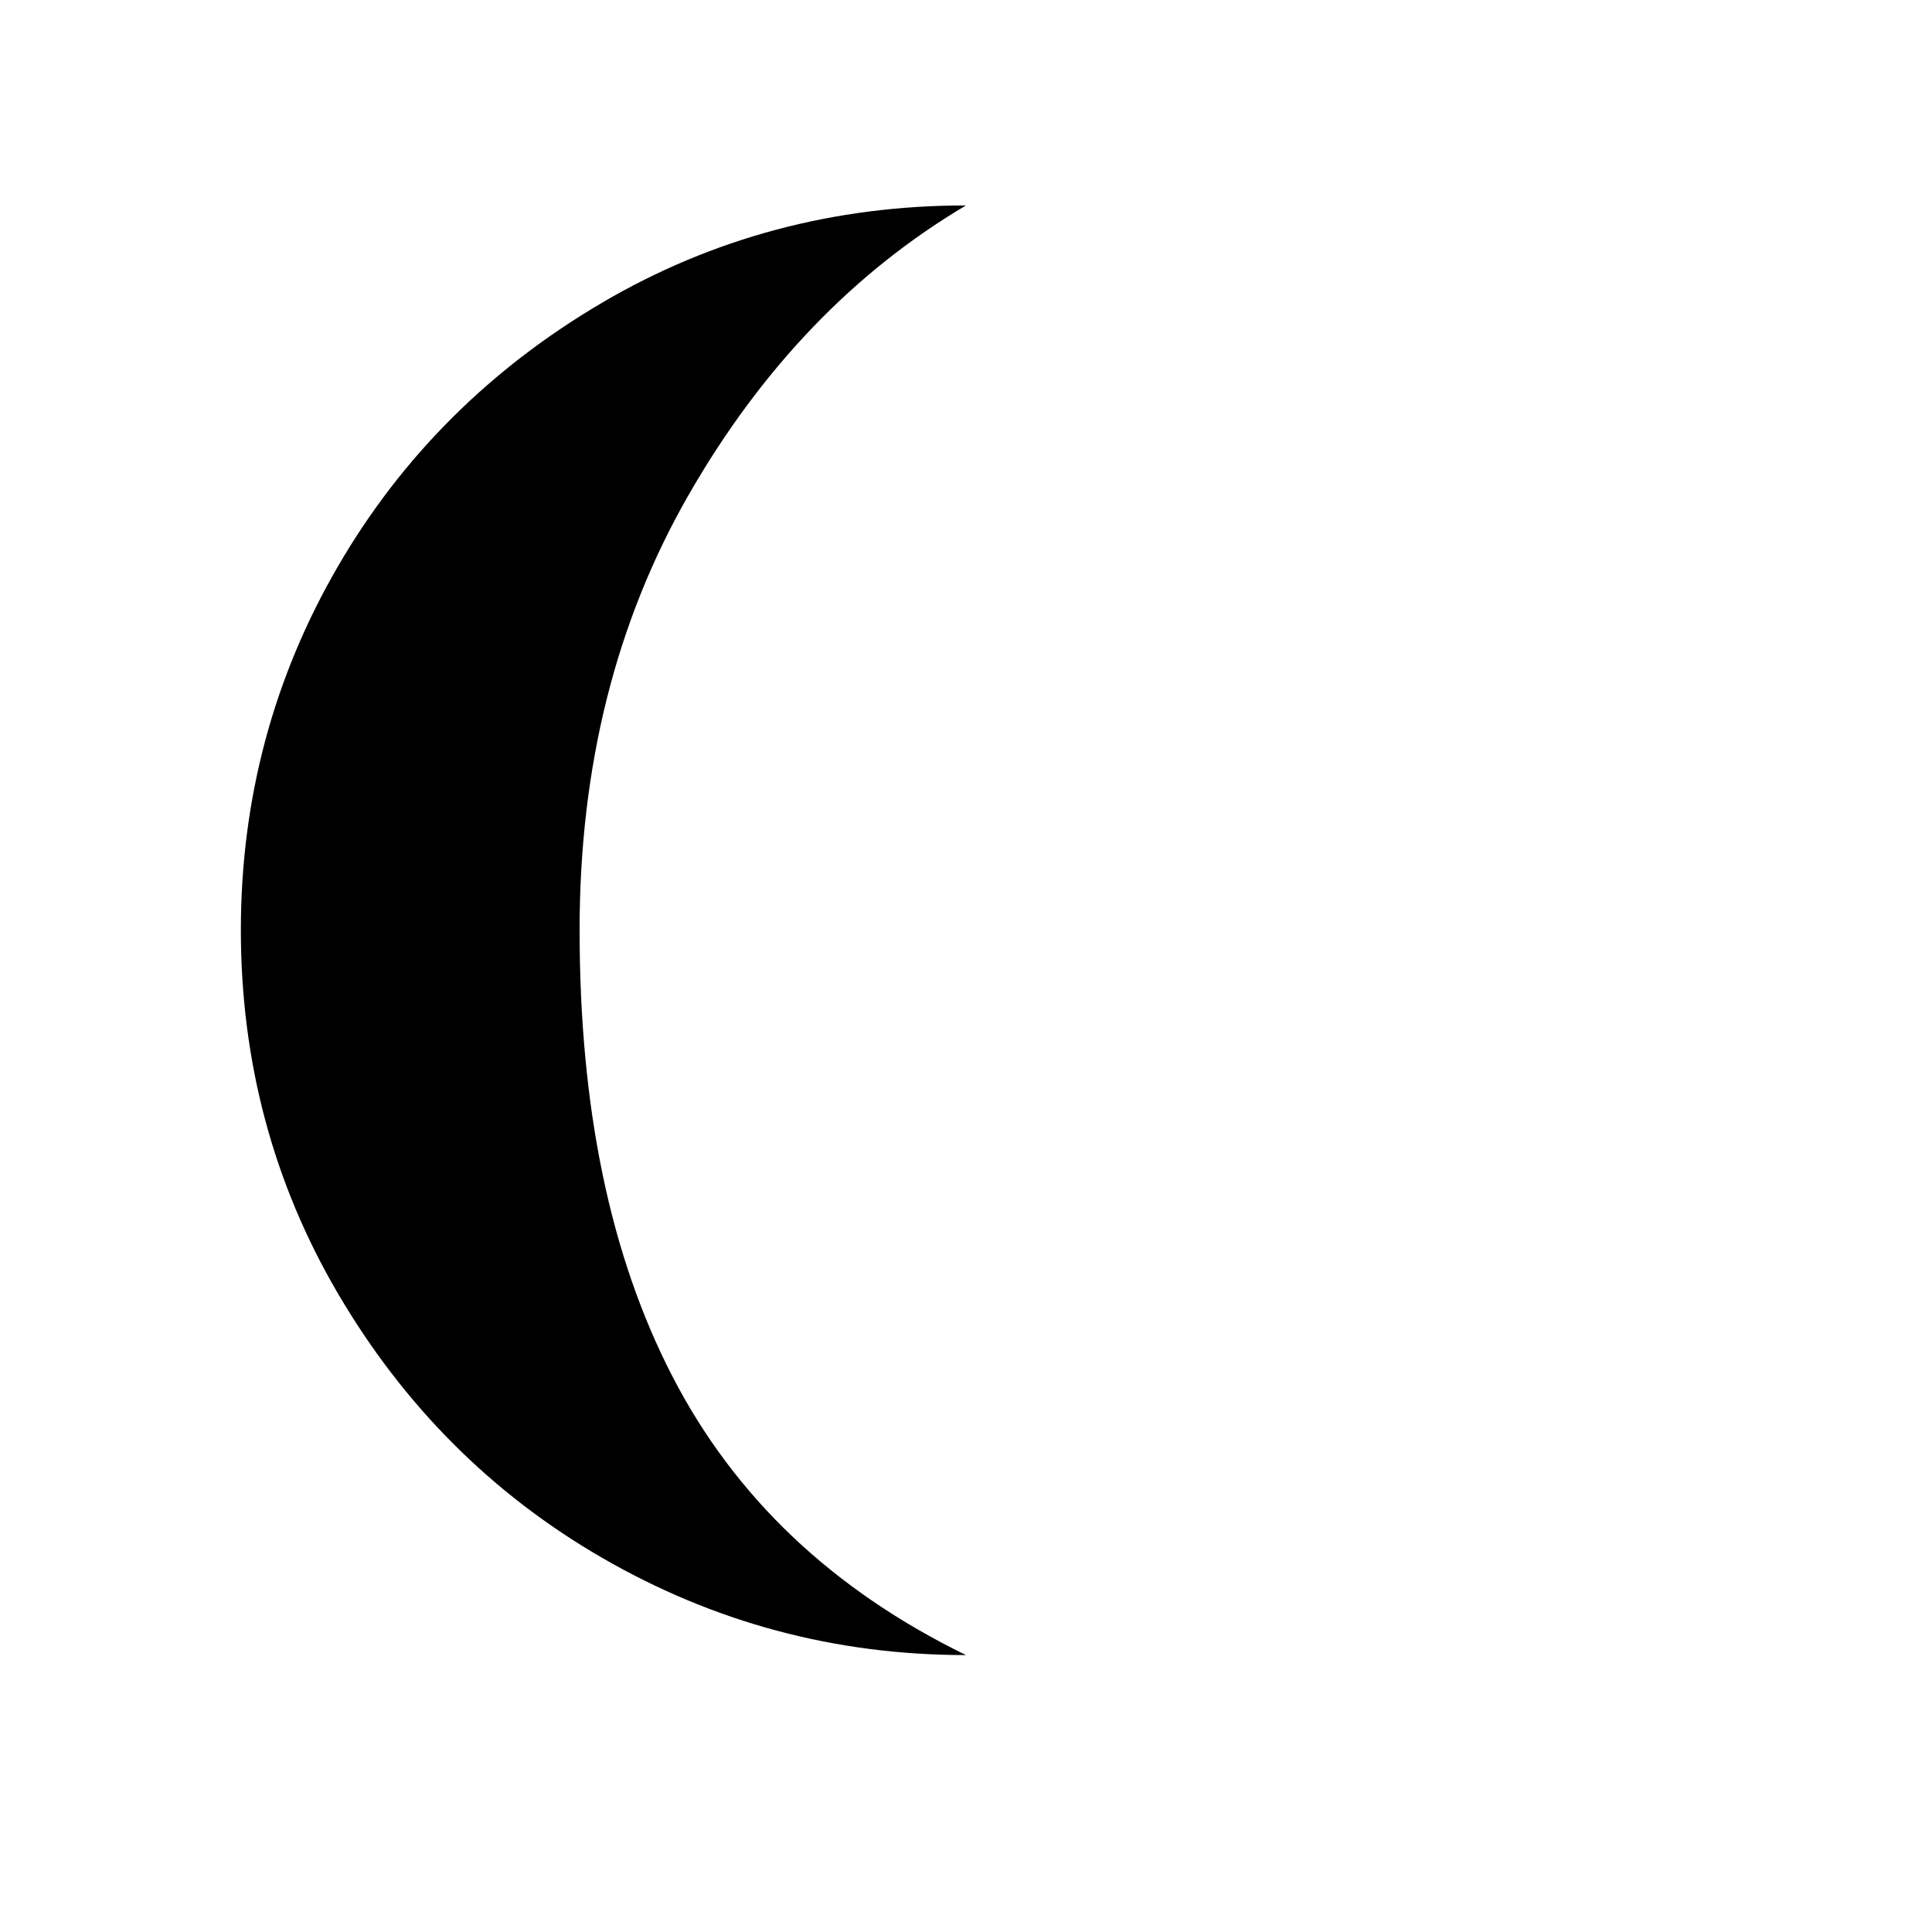
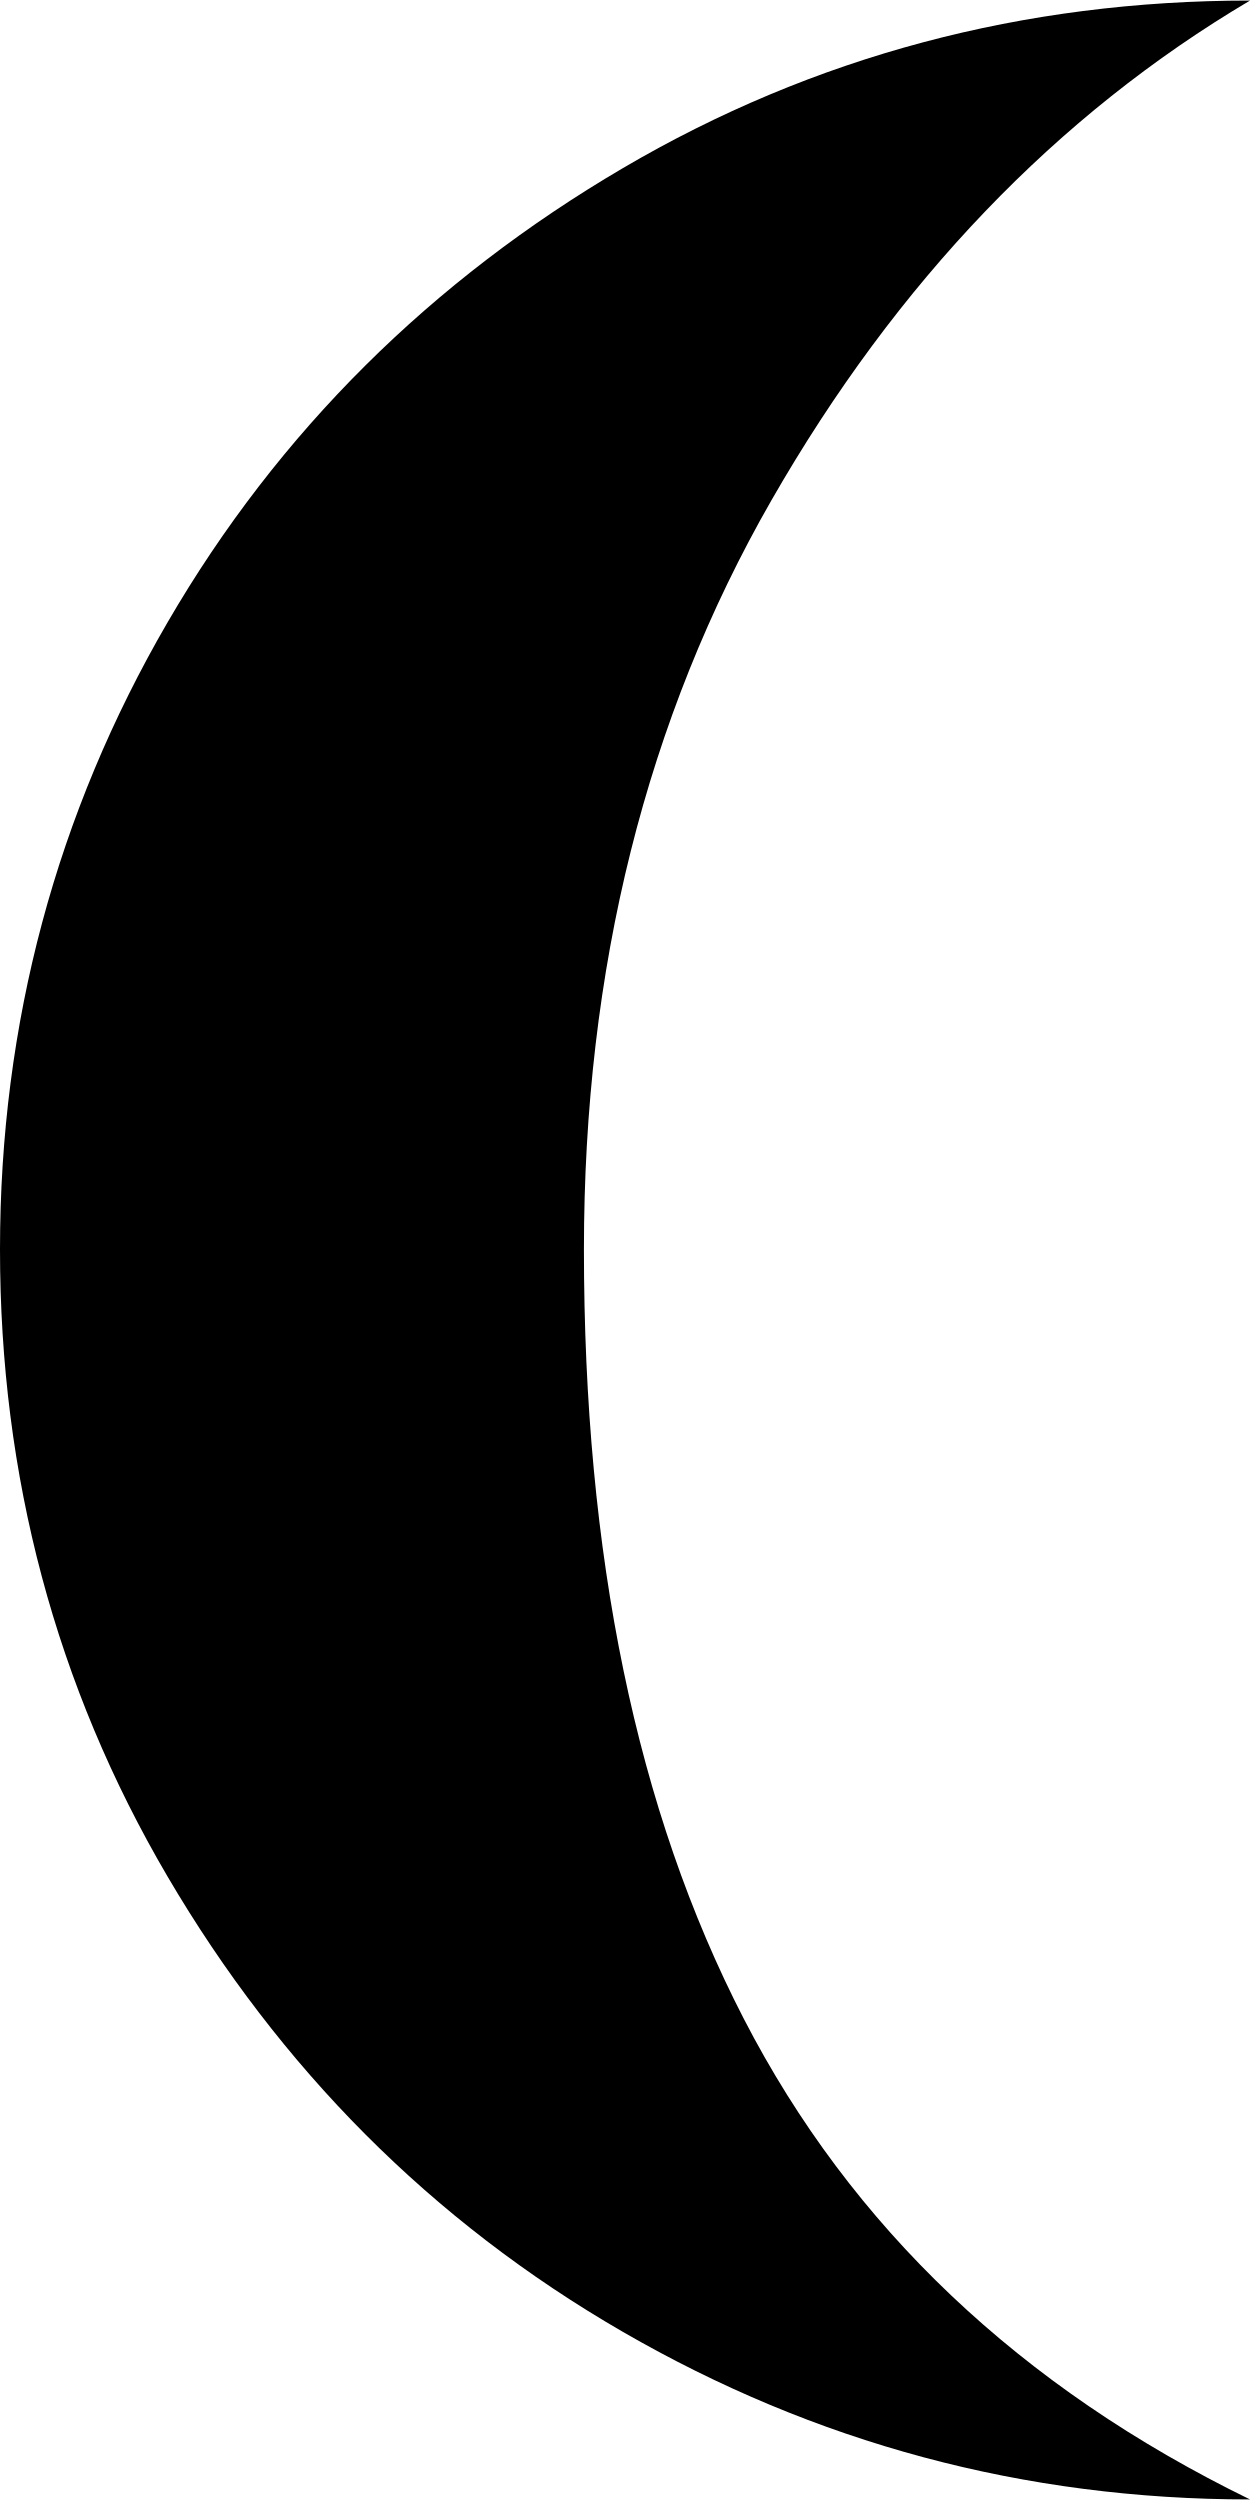
- <svg xmlns="http://www.w3.org/2000/svg" version="1.1" id="Layer_1" x="0px" y="0px" viewBox="0 0 30 30" style="enable-background:new 0 0 30 30;" xml:space="preserve">
-   <path d="M3.74,14.44c0,2.04,0.5,3.93,1.51,5.65s2.37,3.1,4.1,4.1s3.61,1.51,5.65,1.51c-2.07-1.01-3.59-2.45-4.56-4.33  S9,17.19,9,14.44c0-2.53,0.56-4.78,1.69-6.75s2.57-3.47,4.31-4.5c-2.04,0-3.93,0.5-5.65,1.51s-3.1,2.37-4.1,4.09  S3.74,12.4,3.74,14.44z" />
+ <svg xmlns="http://www.w3.org/2000/svg" version="1.1" id="Layer_1" x="0px" y="0px" viewBox="0 0 11.26 22.51" xml:space="preserve" width="256" height="512">
+   <defs id="defs1" />
+   <path d="m 0,11.25 c 0,2.04 0.5,3.93 1.51,5.65 1.01,1.72 2.37,3.1 4.1,4.1 1.73,1 3.61,1.51 5.65,1.51 C 9.19,21.5 7.67,20.06 6.7,18.18 5.73,16.3 5.26,14 5.26,11.25 5.26,8.72 5.82,6.47 6.95,4.5 8.08,2.53 9.52,1.03 11.26,0 9.22,0 7.33,0.5 5.61,1.51 3.89,2.52 2.51,3.88 1.51,5.6 0.51,7.32 0,9.21 0,11.25 Z" id="path1" />
</svg>
